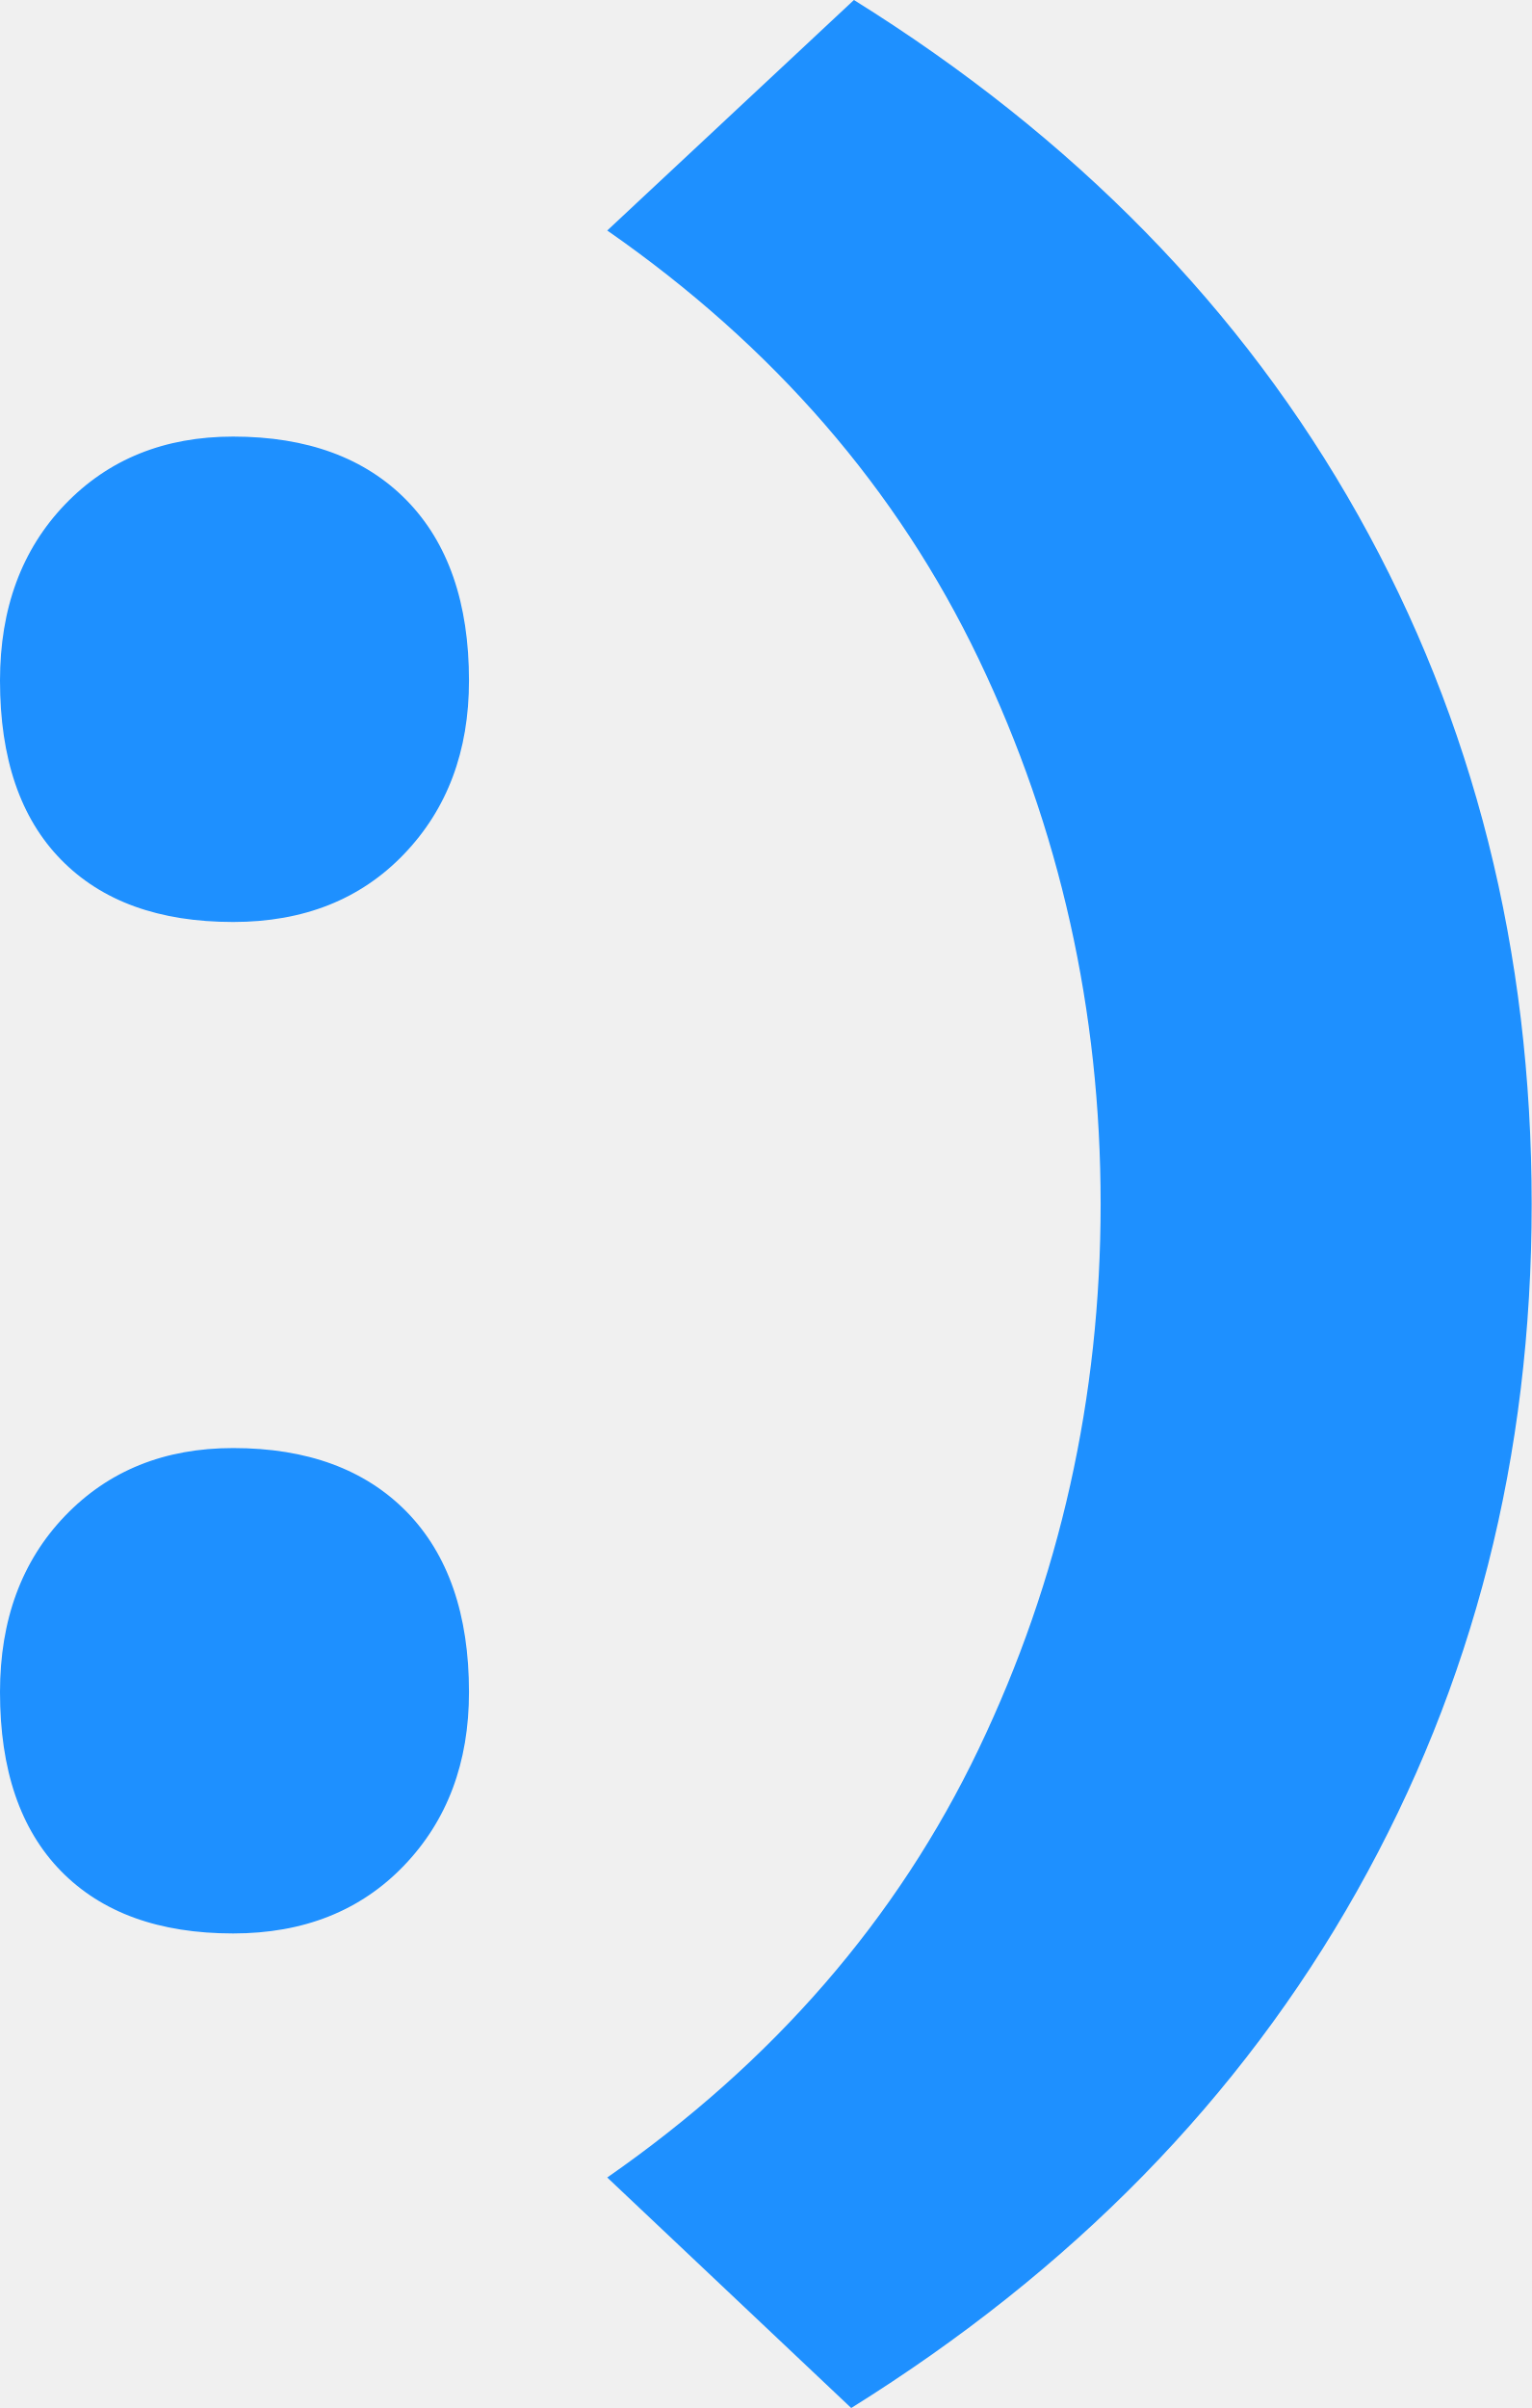
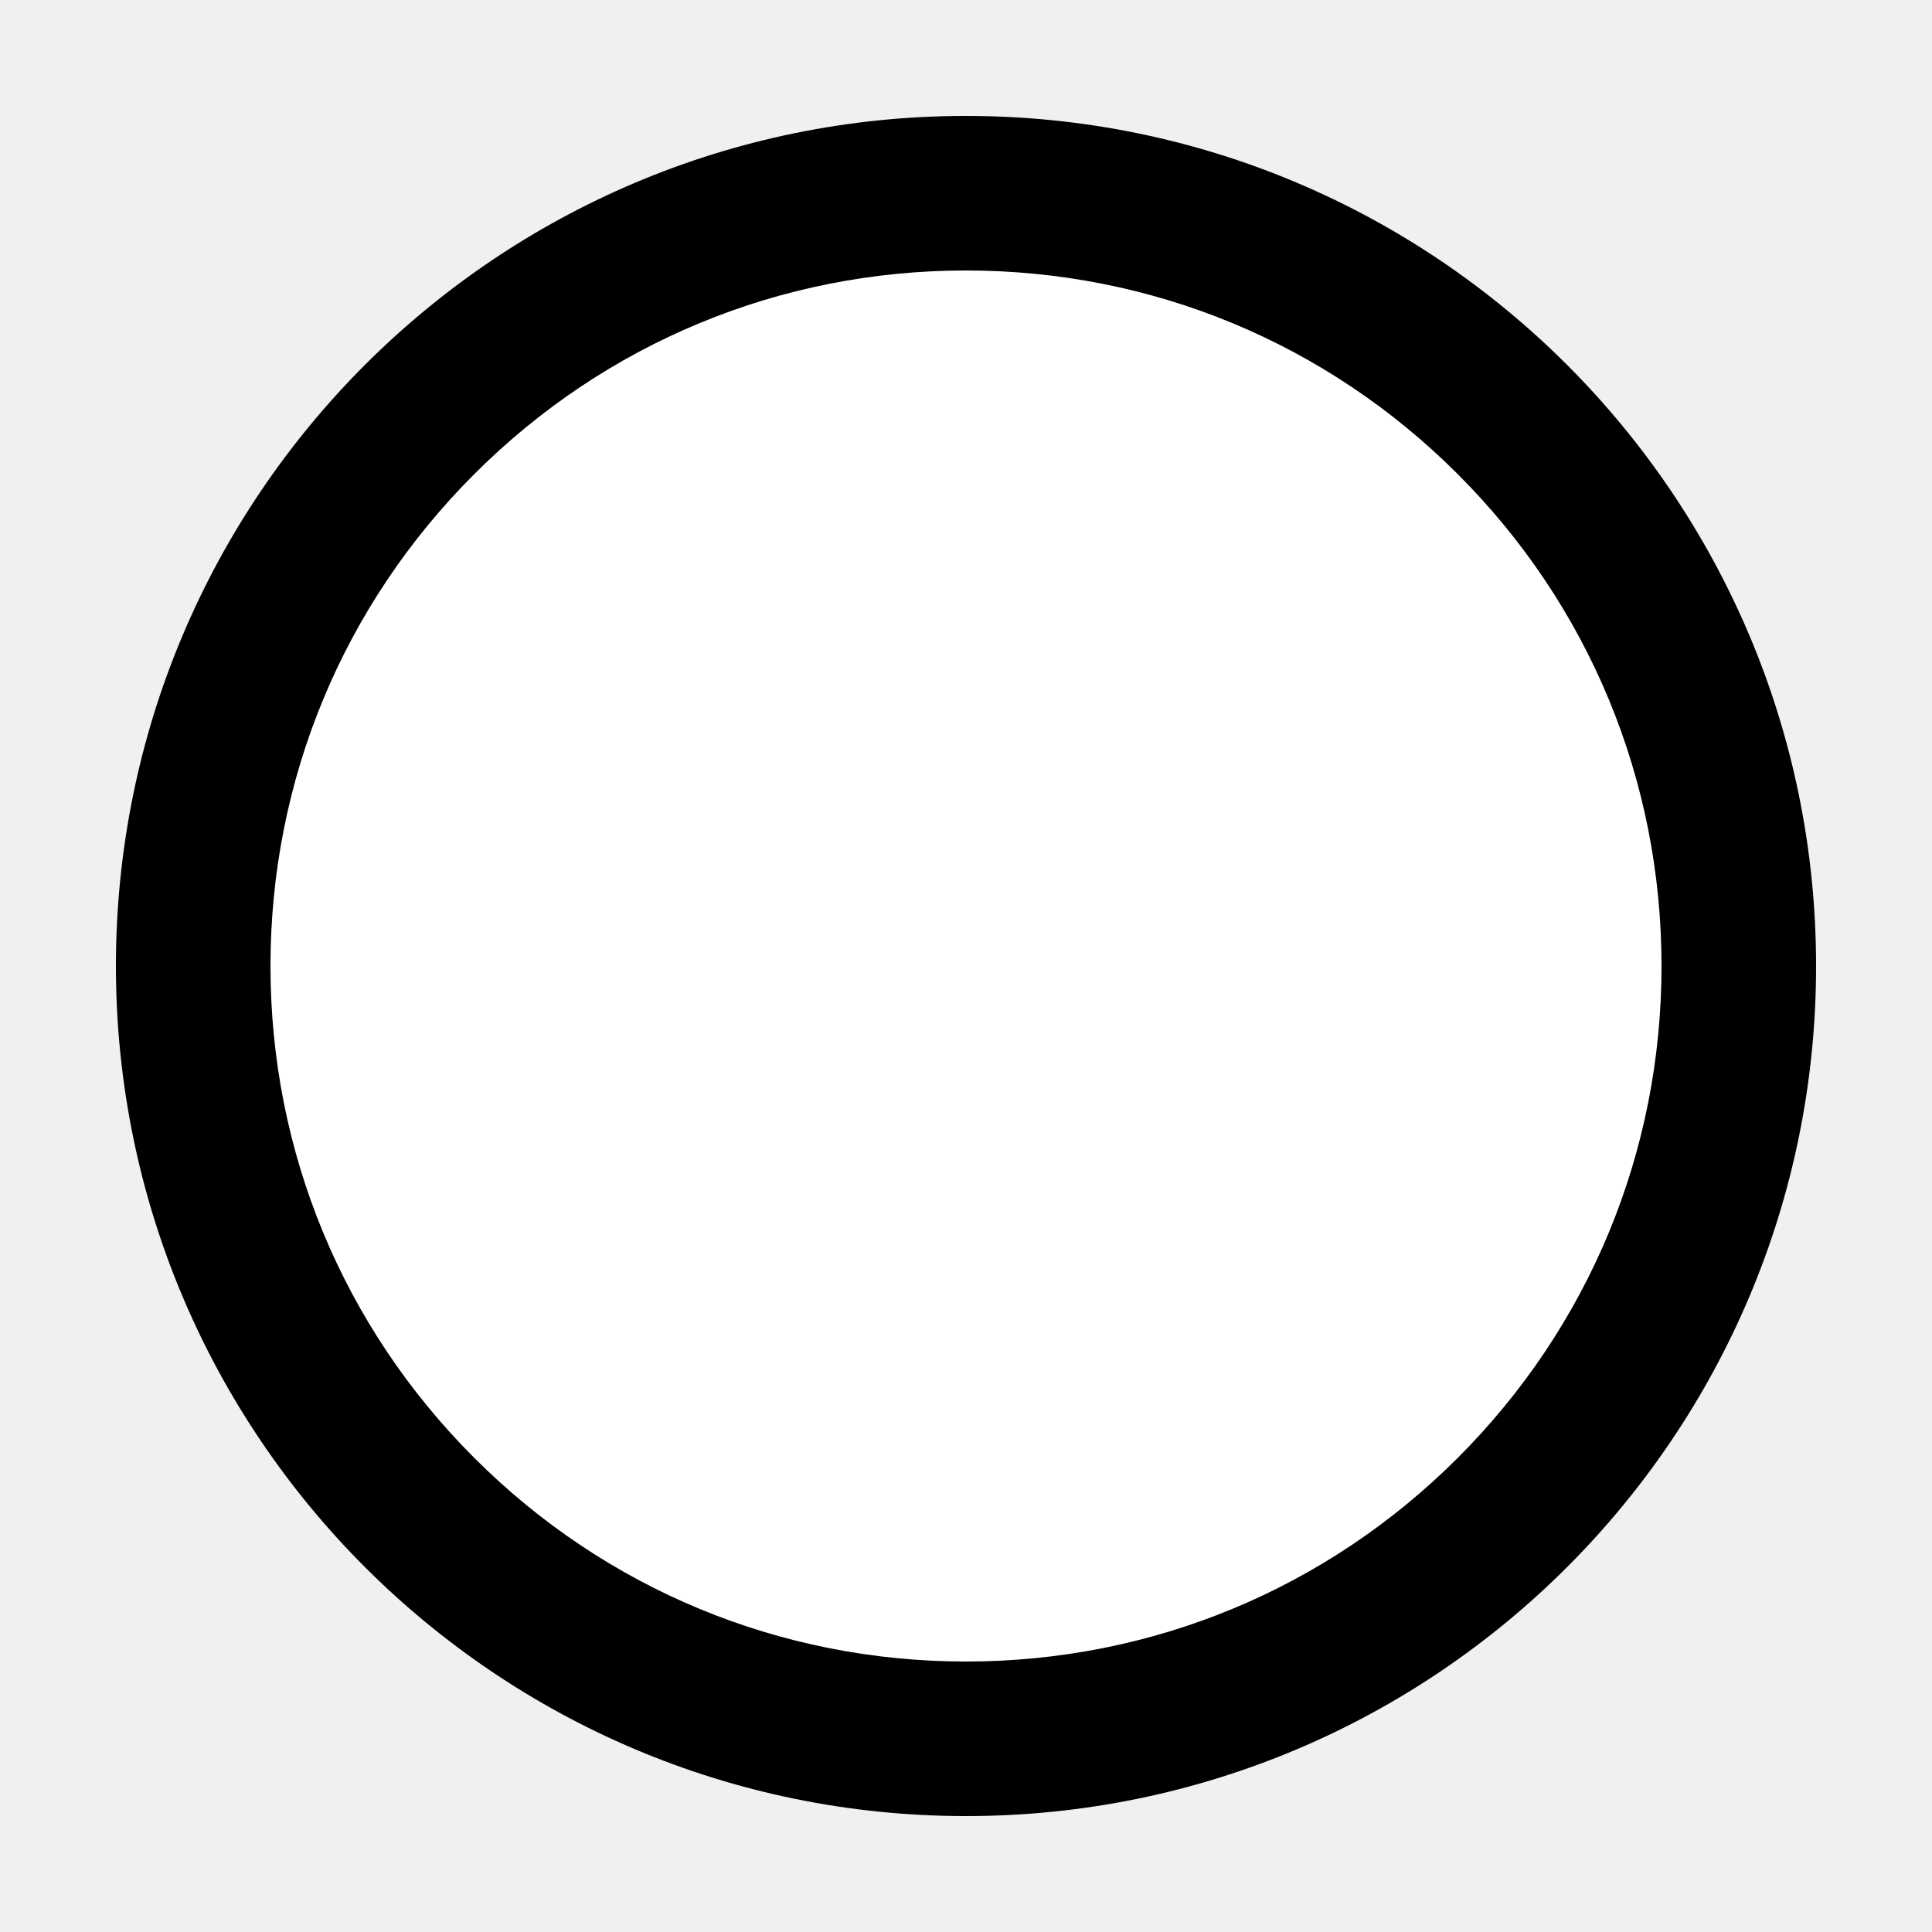
- <svg xmlns="http://www.w3.org/2000/svg" id="Layer_1" viewBox="0 0 226 355.2">
+ <svg xmlns="http://www.w3.org/2000/svg" id="Layer_1" viewBox="0 0 500 500">
  <defs>
-     <style>.cls-1{fill:#1e90ff;}</style>
+     <style>.cls-1{fill:#fff;}</style>
  </defs>
-   <path class="cls-1" d="M34.4,136c-10.94,0-19.4-3.06-25.4-9.2C3,120.67,0,111.87,0,100.4c0-10.66,3.2-19.33,9.6-26,6.4-6.66,14.66-10,24.8-10,10.93,0,19.46,3.14,25.6,9.4,6.13,6.27,9.2,15.14,9.2,26.6,0,10.4-3.2,18.94-9.6,25.6-6.4,6.67-14.8,10-25.2,10Zm0,149.2c-10.94,0-19.4-3.07-25.4-9.2S0,261.07,0,249.6c0-10.66,3.2-19.33,9.6-26,6.4-6.66,14.66-10,24.8-10,10.93,0,19.46,3.14,25.6,9.4,6.13,6.27,9.2,15.14,9.2,26.6,0,10.4-3.2,18.94-9.6,25.6-6.4,6.66-14.8,10-25.2,10Z" />
-   <path class="cls-1" d="M125.6,355.2l-36-34c24.53-17.07,42.8-38.14,54.8-63.2s18-51.86,18-80.4-6-55.33-18-80.4c-12-25.06-30.27-46.13-54.8-63.2L126,0c32.53,20.27,57.33,45.6,74.4,76,17.06,30.4,25.6,64.27,25.6,101.6s-8.6,70.87-25.8,101.4-42.07,55.93-74.6,76.2Z" />
+   <circle class="cls-1" cx="250" cy="250" r="200" />
+   <path d="m250,70c48.08,0,93.28,18.72,127.28,52.72,34,34,52.72,79.2,52.72,127.28s-18.72,93.28-52.72,127.28c-34,34-79.2,52.72-127.28,52.72s-93.28-18.72-127.28-52.72c-34-34-52.72-79.2-52.72-127.28s18.72-93.28,52.72-127.28c34-34,79.2-52.72,127.28-52.72m0-40c-121.5,0-220,98.5-220,220s98.5,220,220,220,220-98.5,220-220S371.5,30,250,30h0Z" />
</svg>
